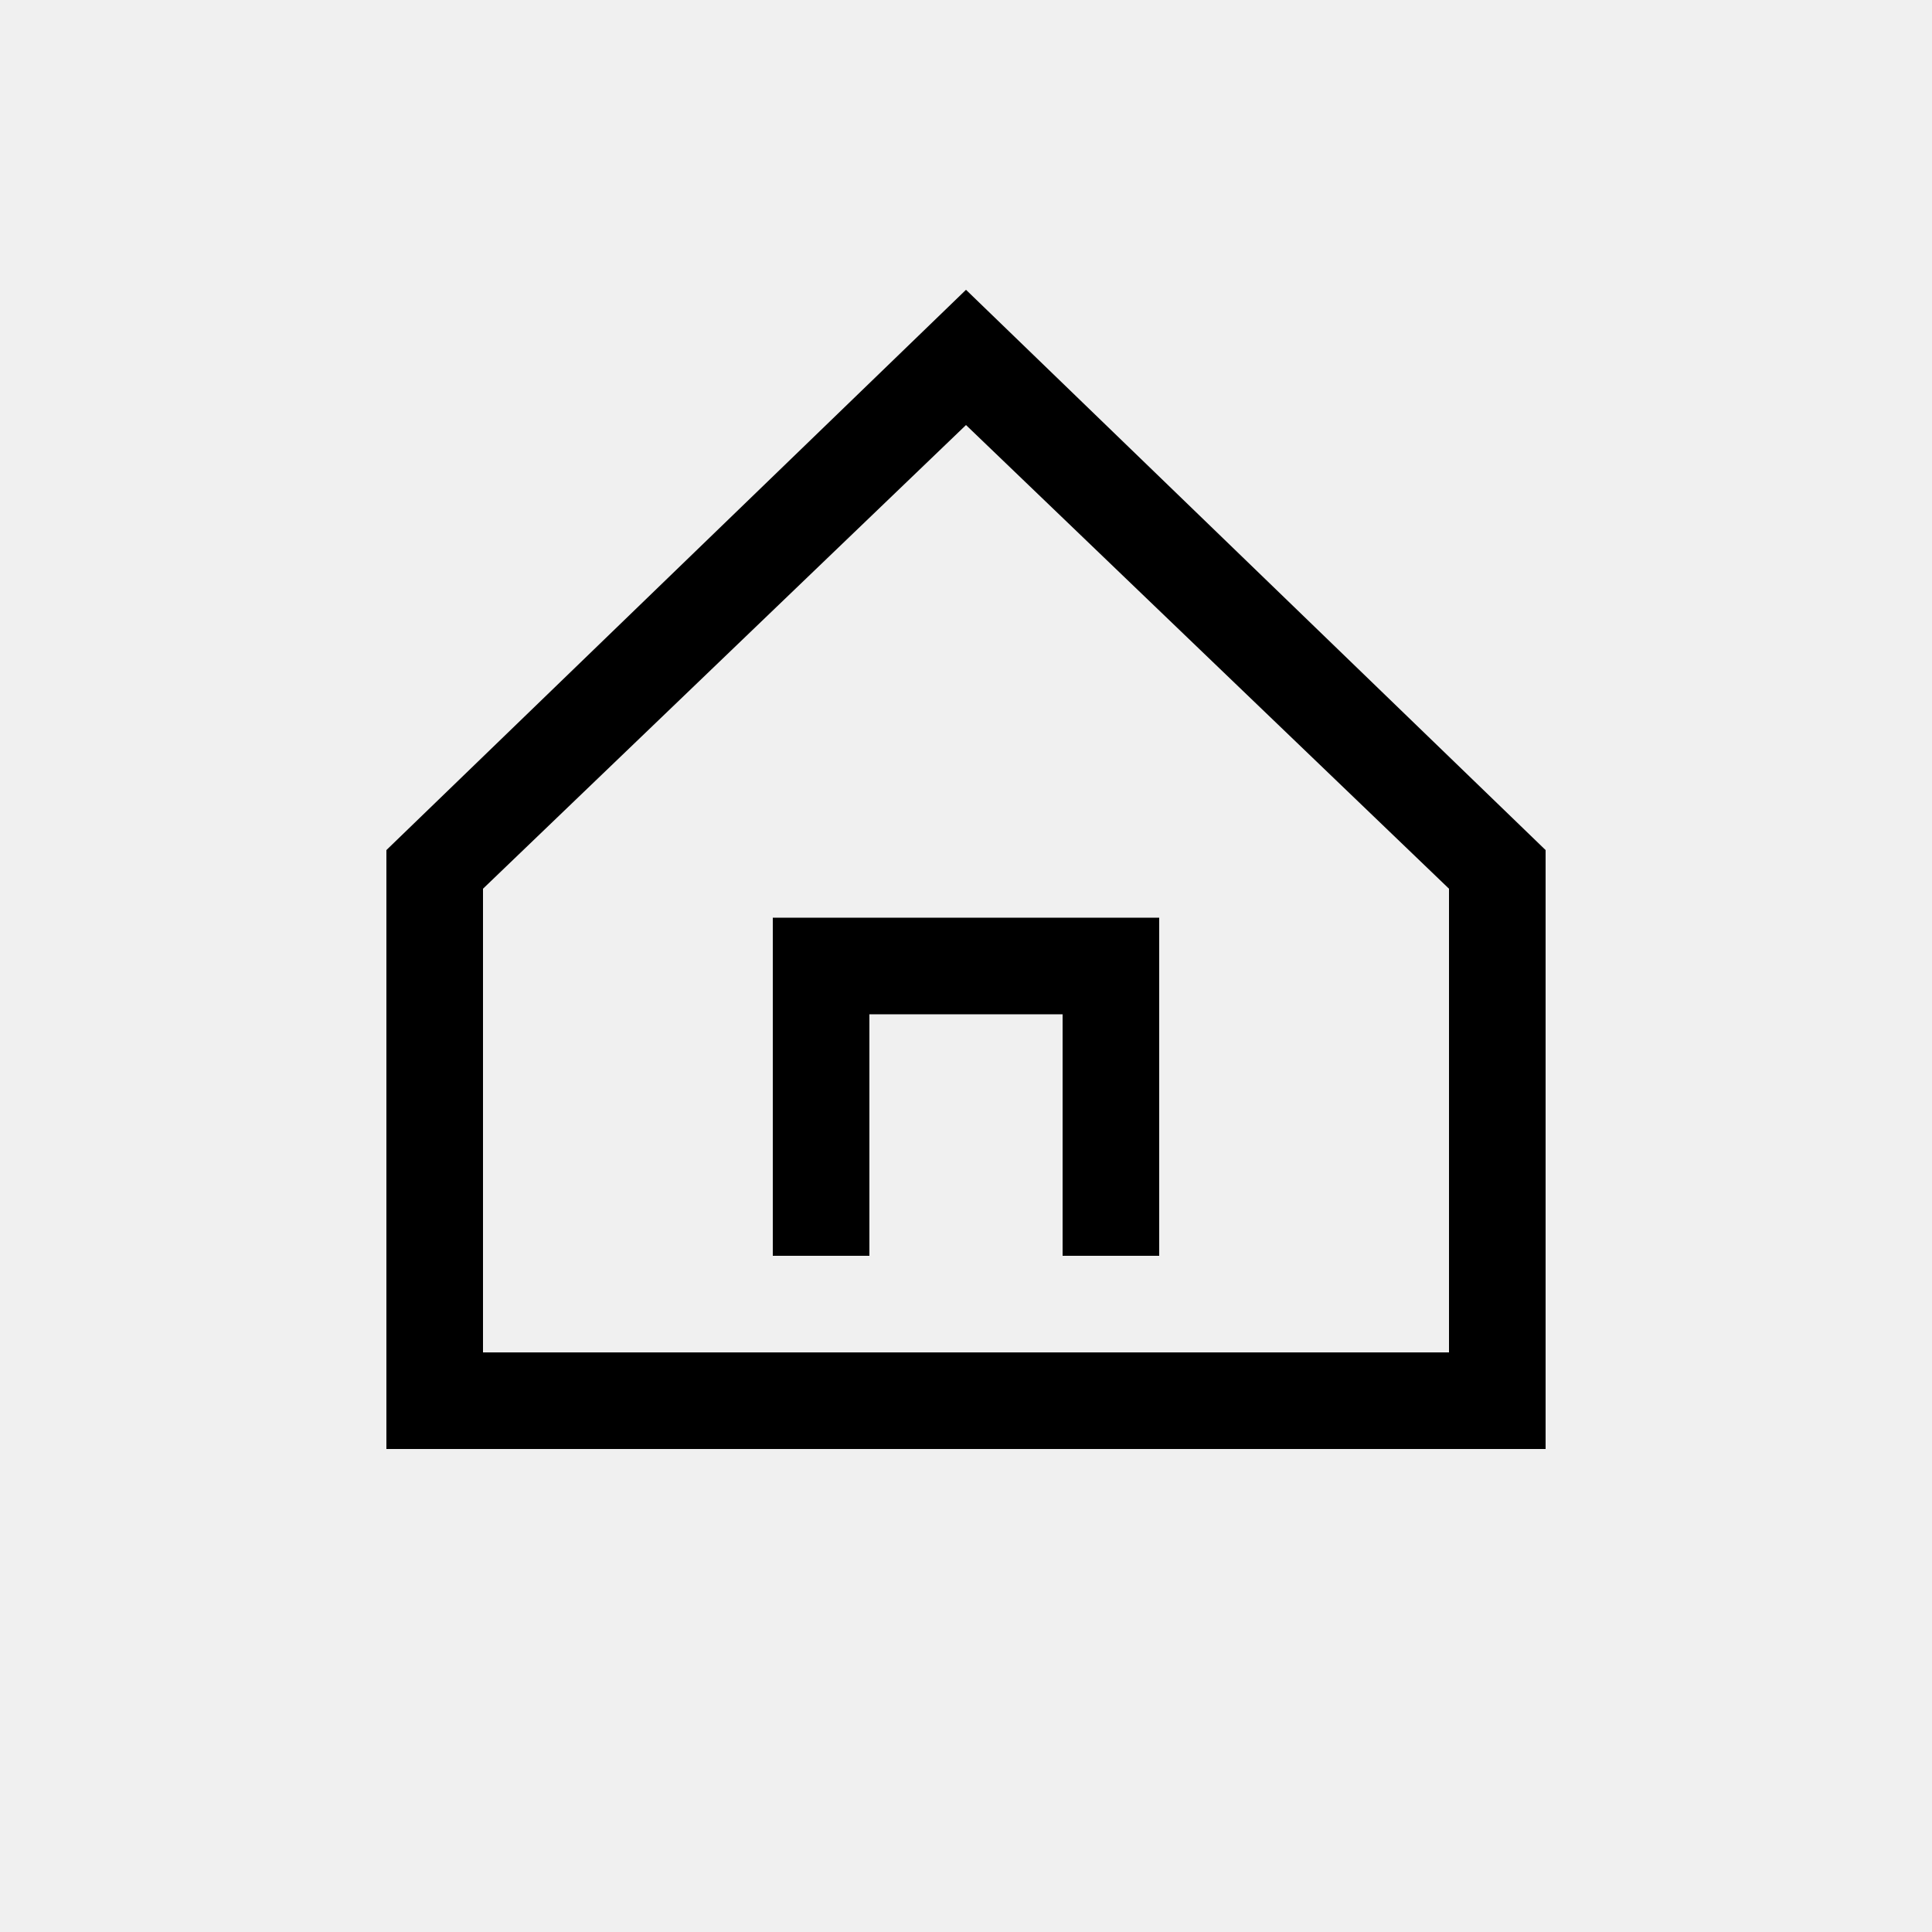
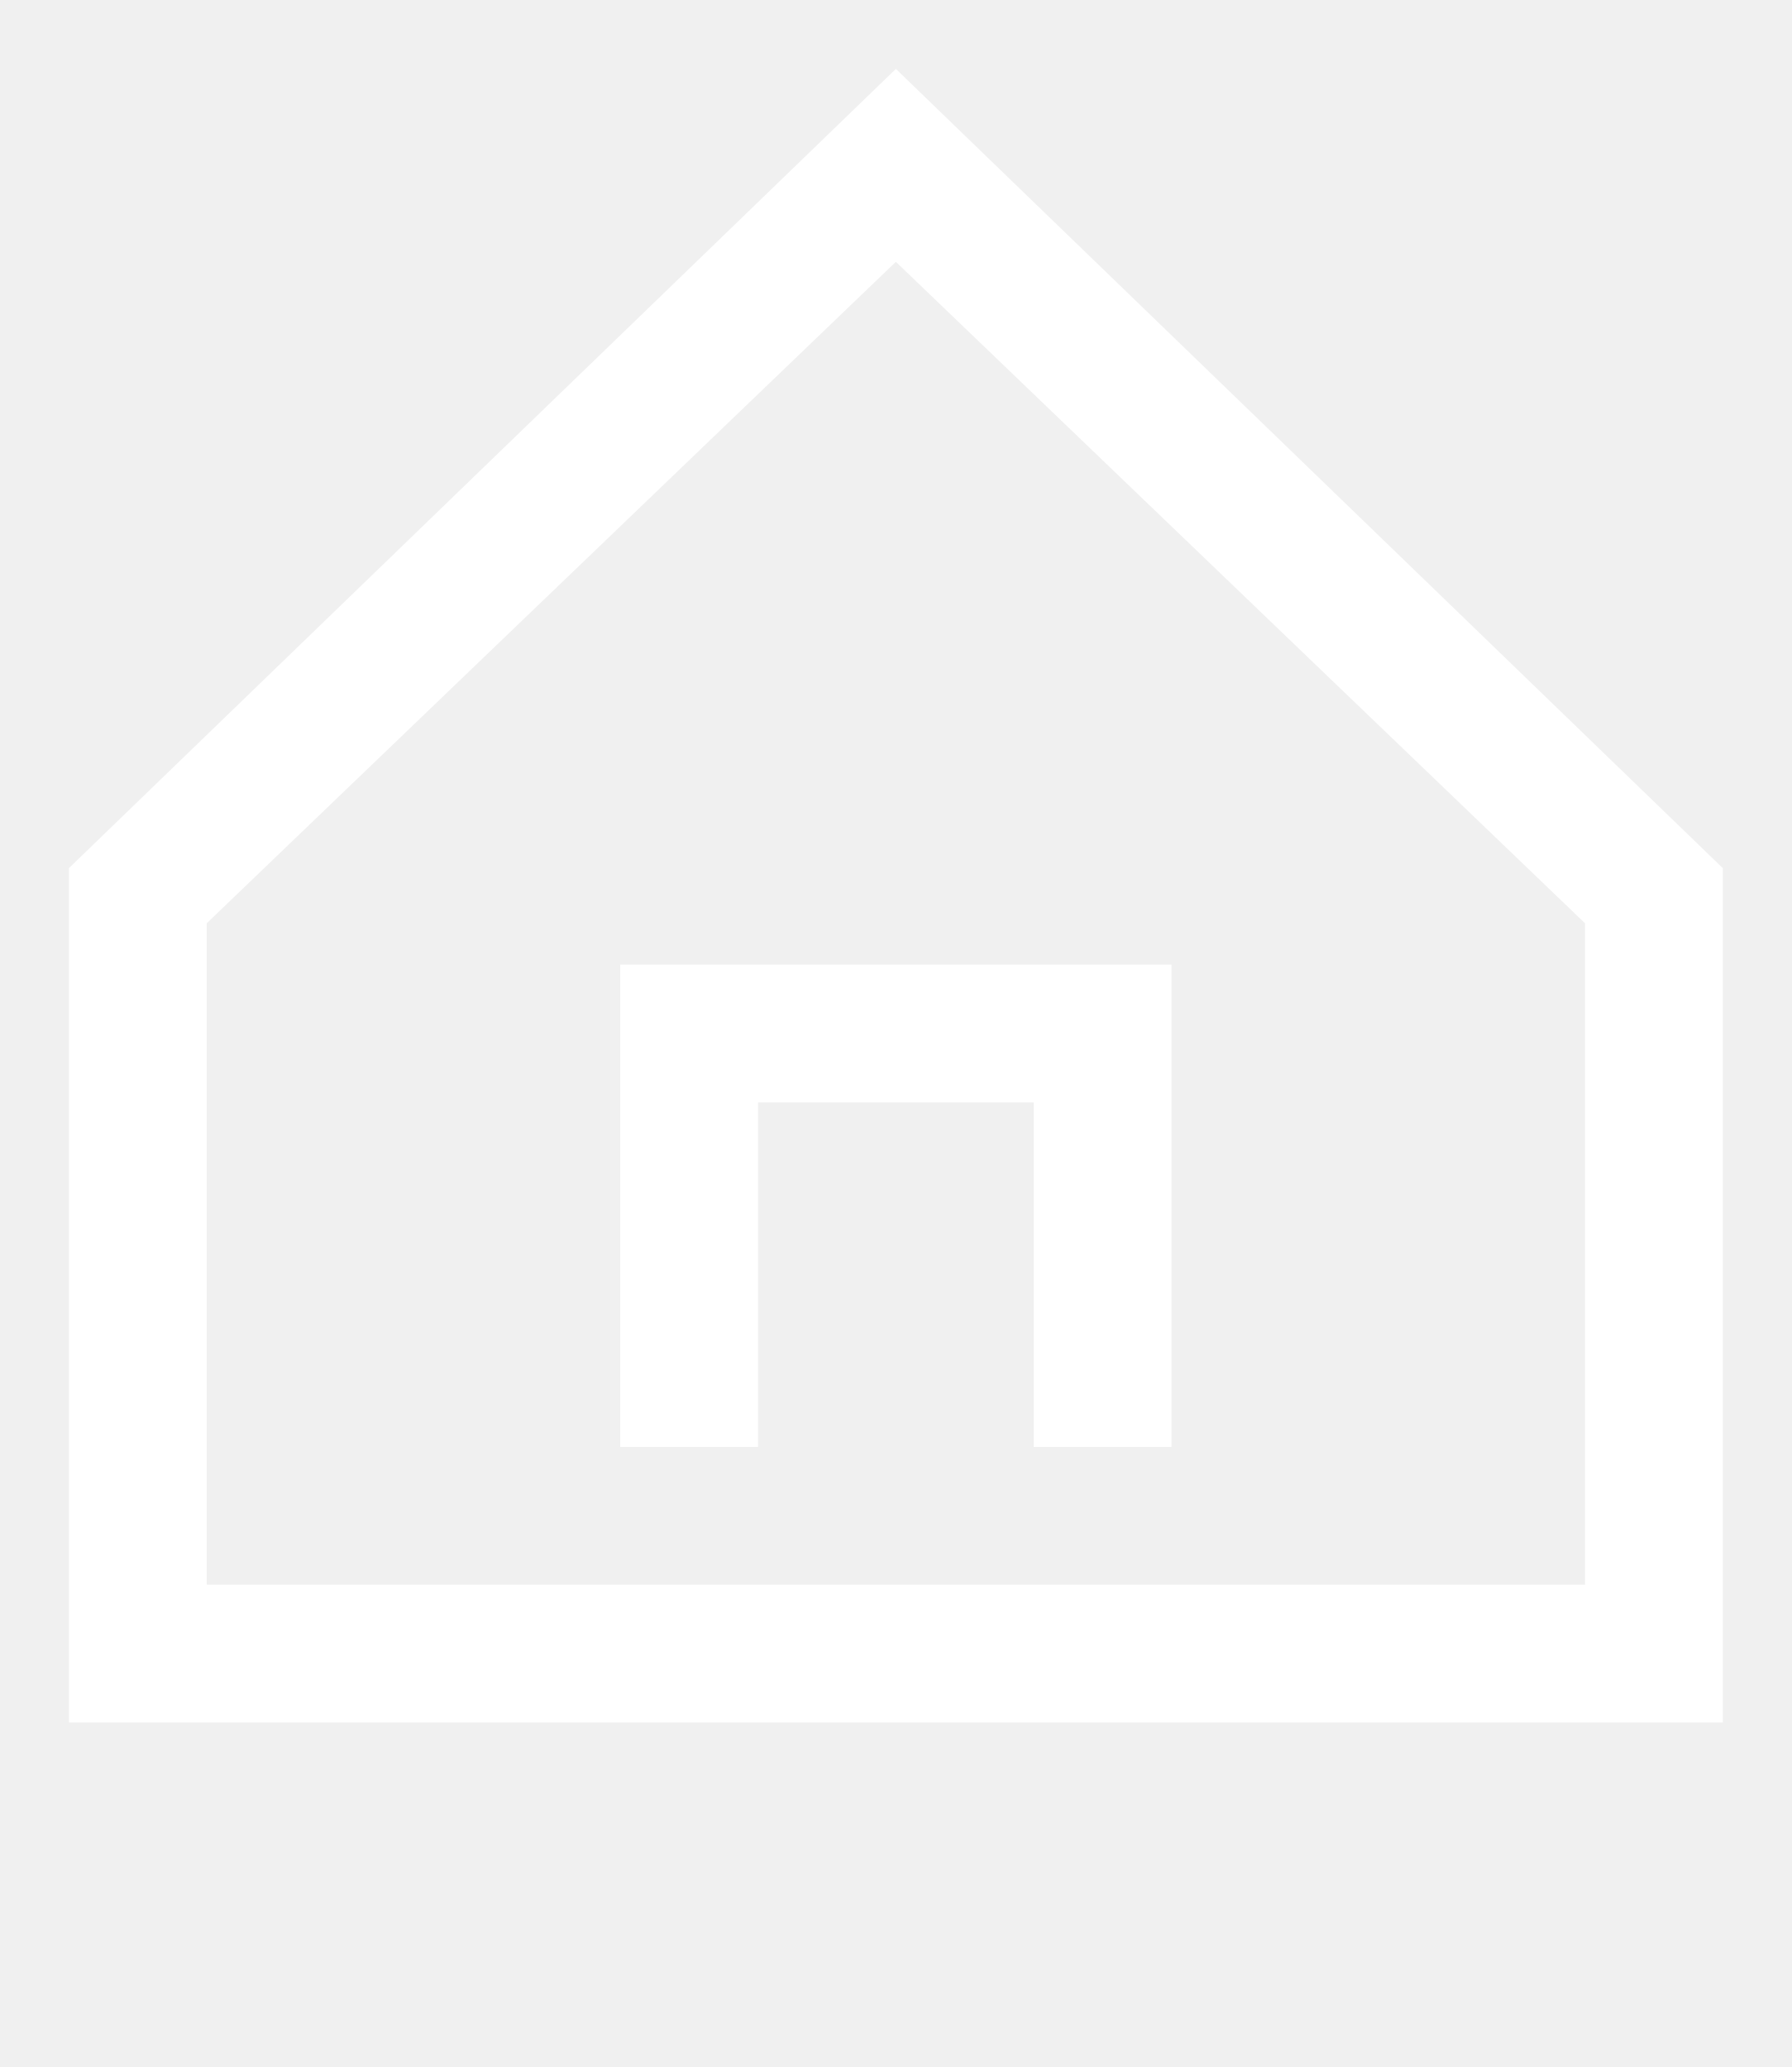
- <svg xmlns="http://www.w3.org/2000/svg" width="20" height="20" viewBox="0 0 20 20" fill="none">
-   <path d="M10 3L4 8.8V15H16V8.8L10 3ZM15 14H5V9.2L10 4.4L15 9.2V14Z" fill="black" />
-   <path d="M8 13H9V10.5H11V13H12V9.5H8V13Z" fill="black" />
+ <svg xmlns="http://www.w3.org/2000/svg" width="13" height="15" fill="none" viewBox="0 0 13 15">
+   <path fill="#fff" d="m6.5.5-6 5.8v6.2h12V6.3zm5 11h-10V6.7l5-4.8 5 4.8z" />
+   <path fill="#fff" d="M4.5 10.5h1V8h2v2.5h1V7h-4z" />
</svg>
